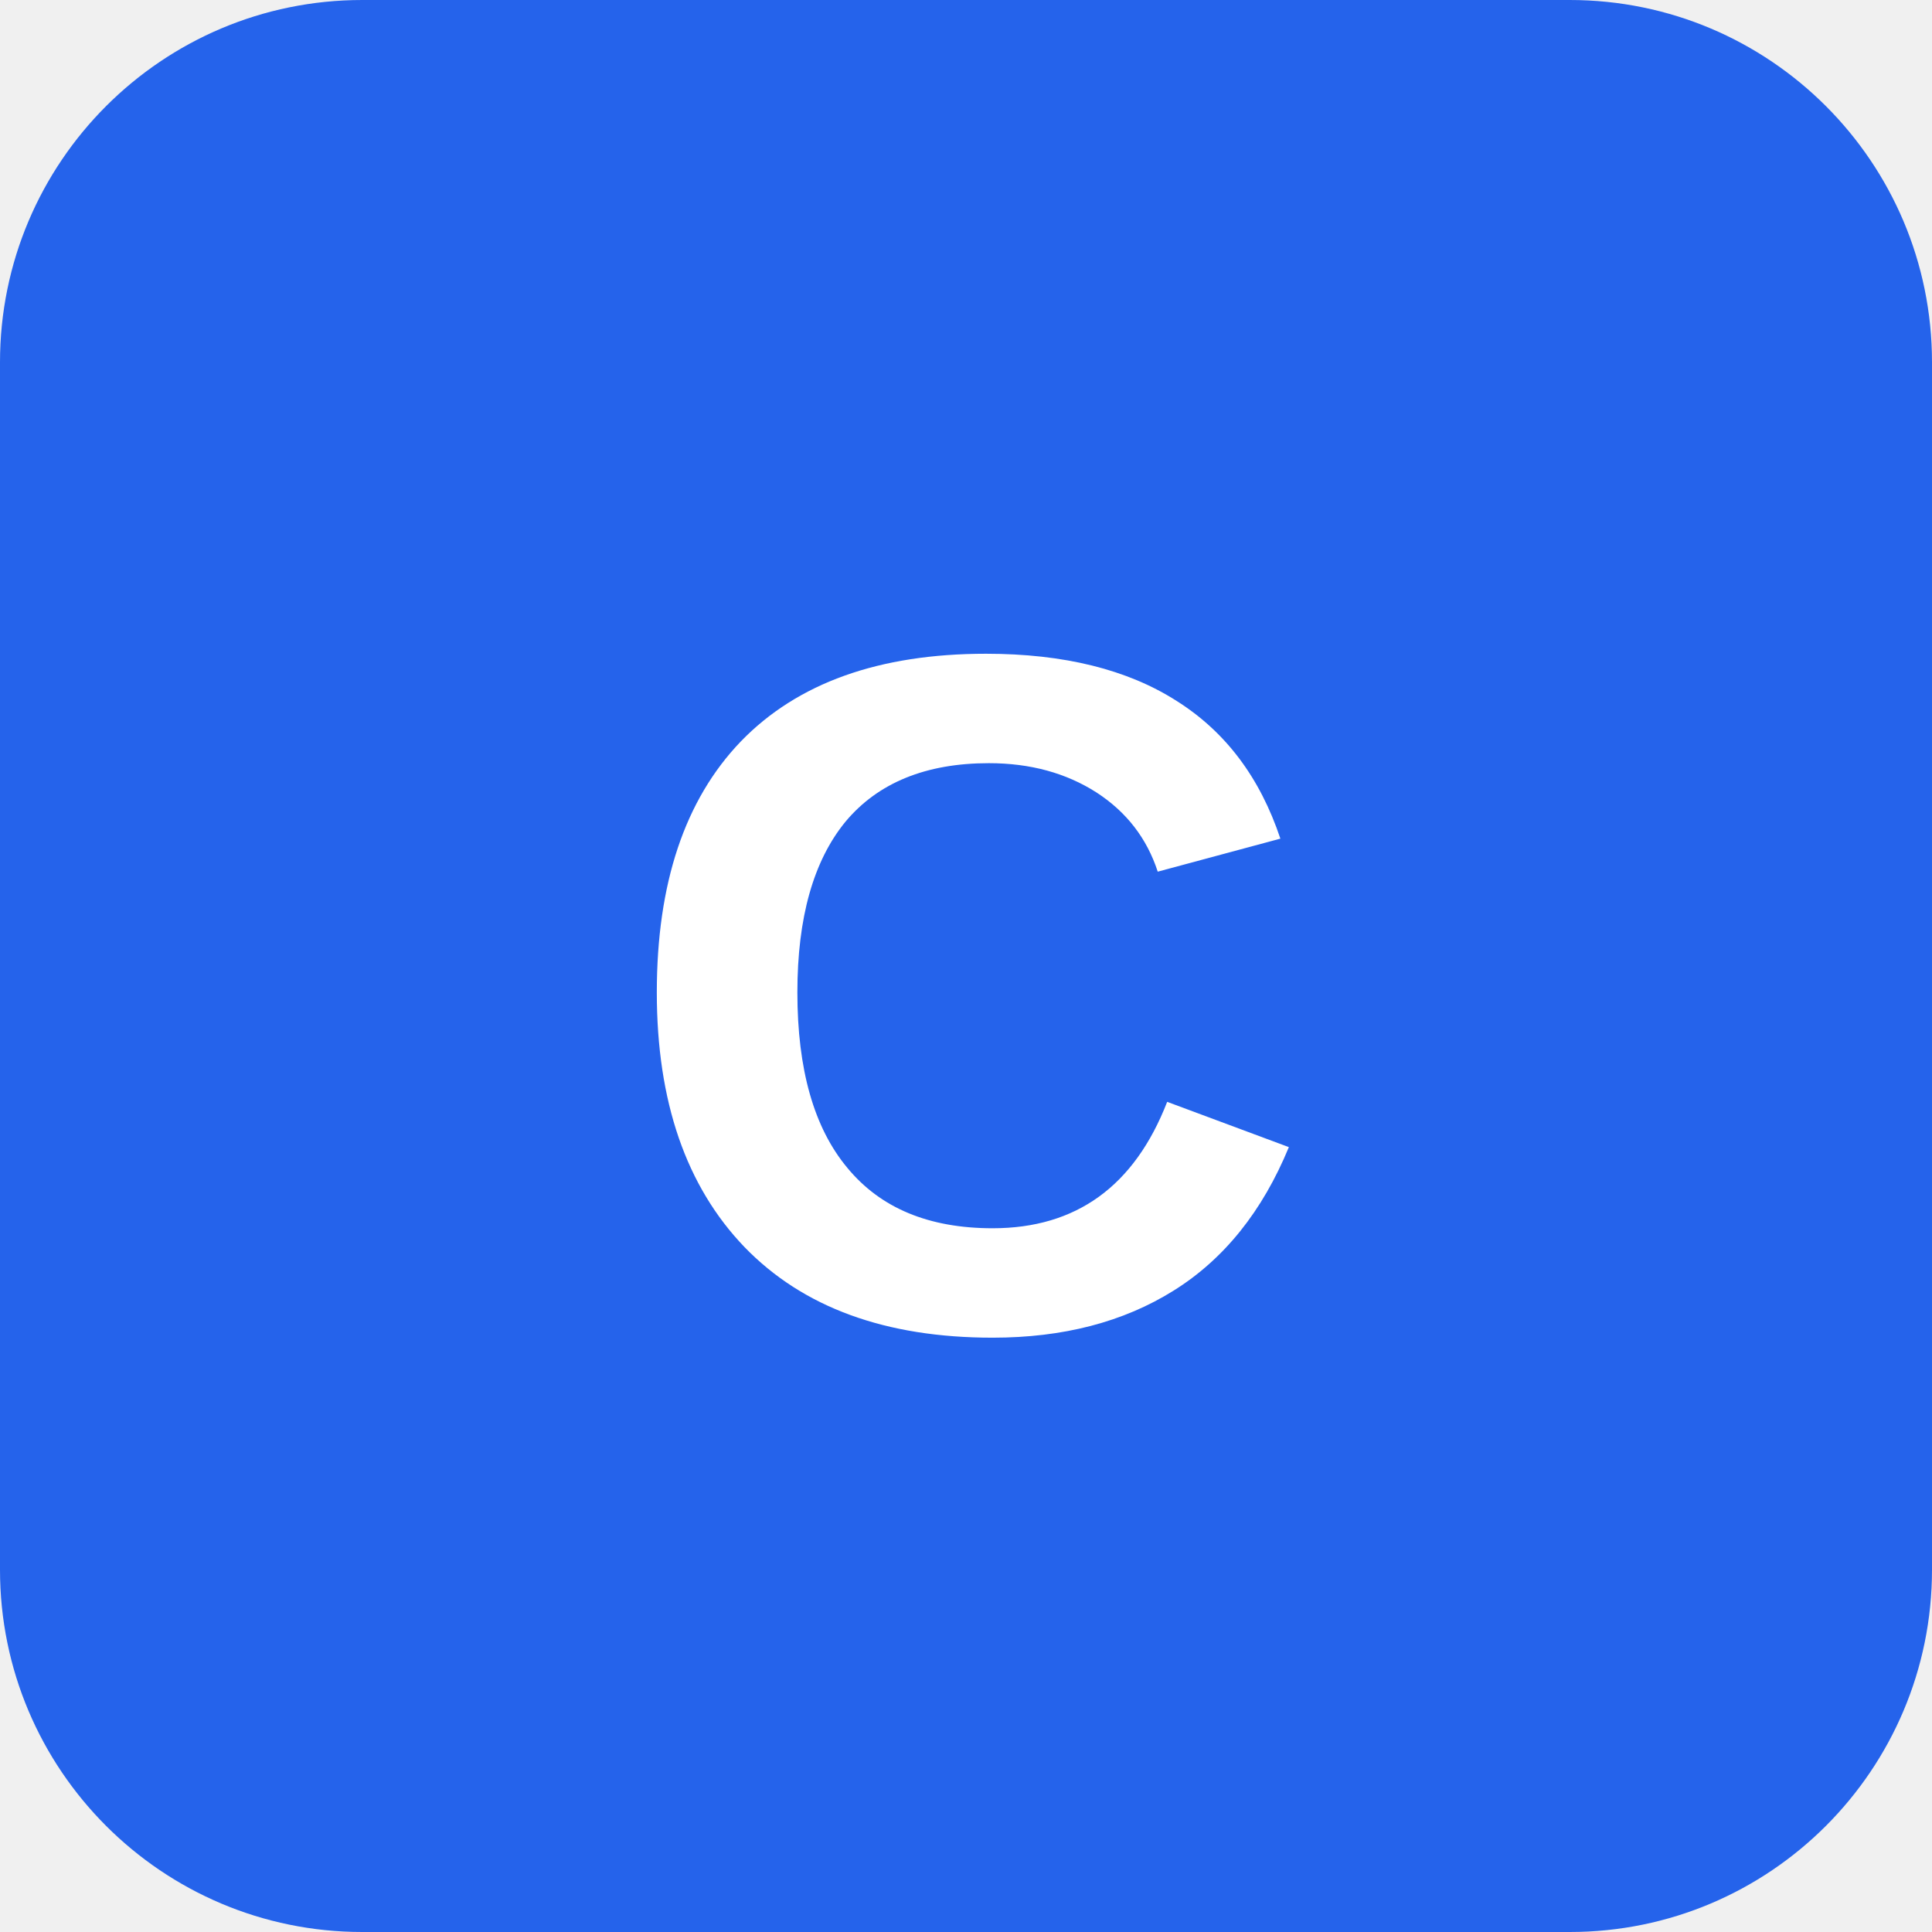
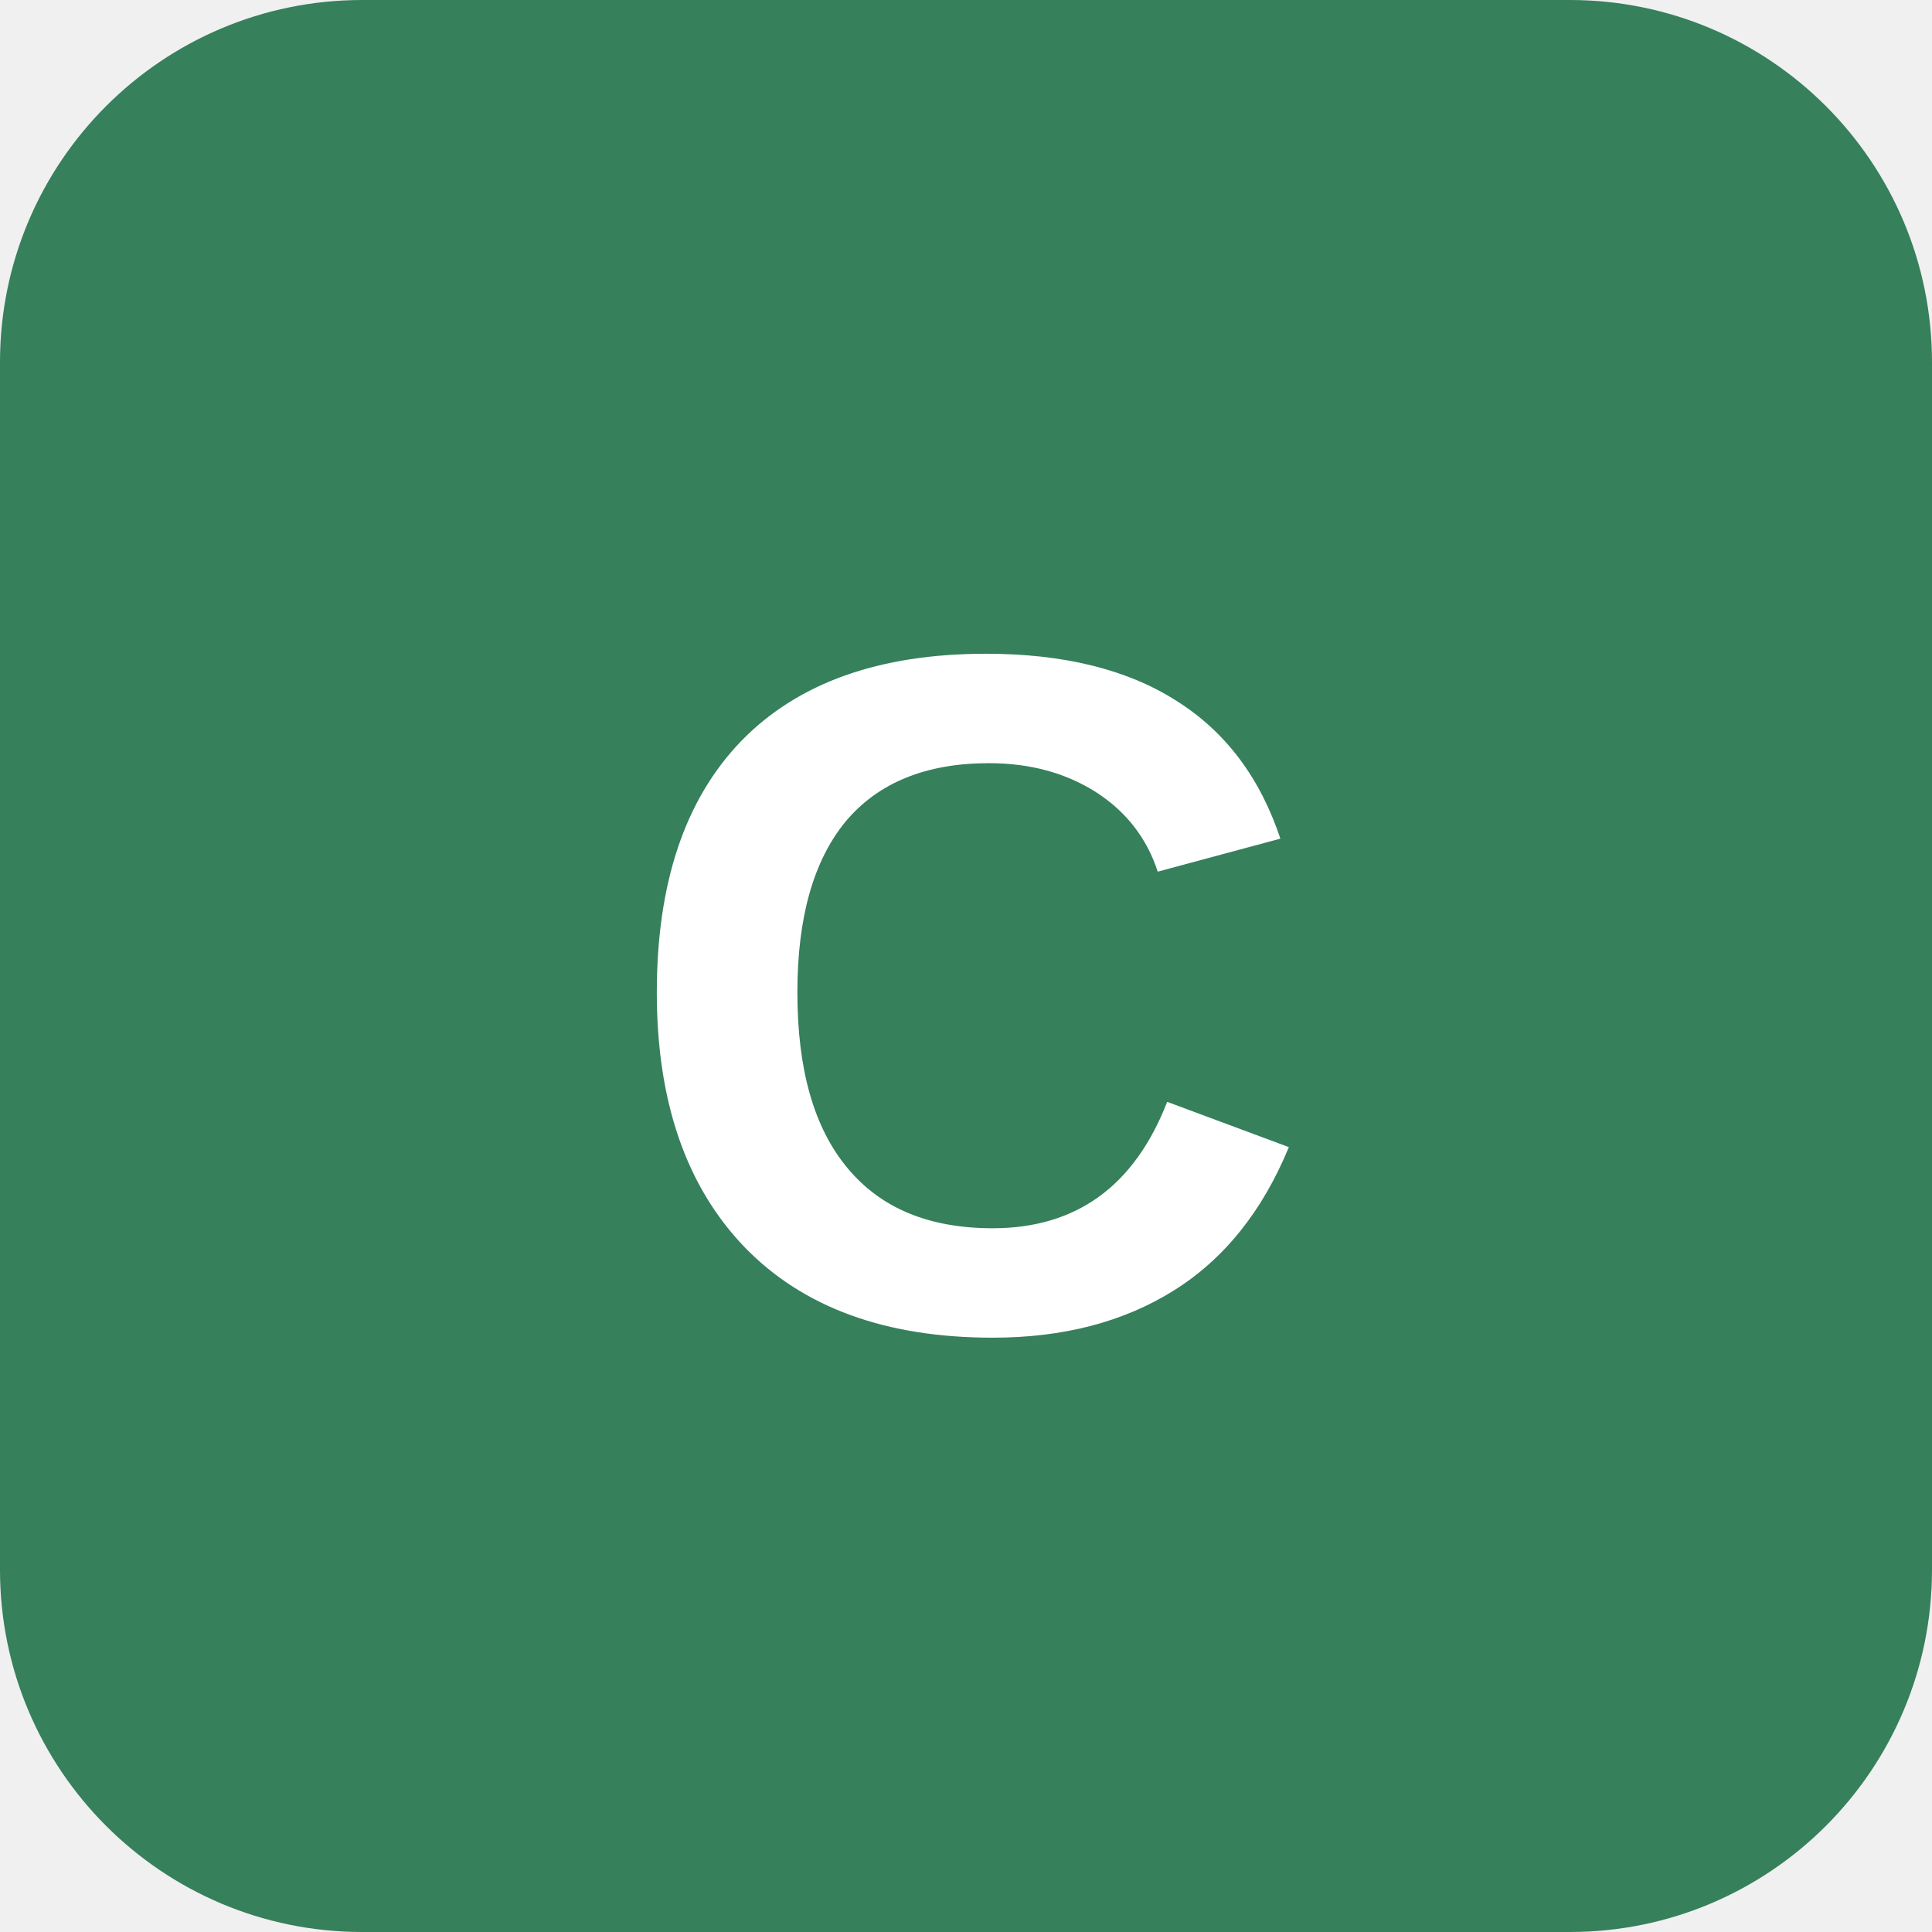
<svg xmlns="http://www.w3.org/2000/svg" width="32" height="32" viewBox="0 0 32 32">
-   <rect width="32" height="32" rx="6" fill="#2563eb" />
+   <rect width="32" height="32" rx="6" fill="#36805c" />
  <text x="16" y="22" text-anchor="middle" font-family="Arial" font-size="16" font-weight="bold" fill="white">C</text>
</svg>
